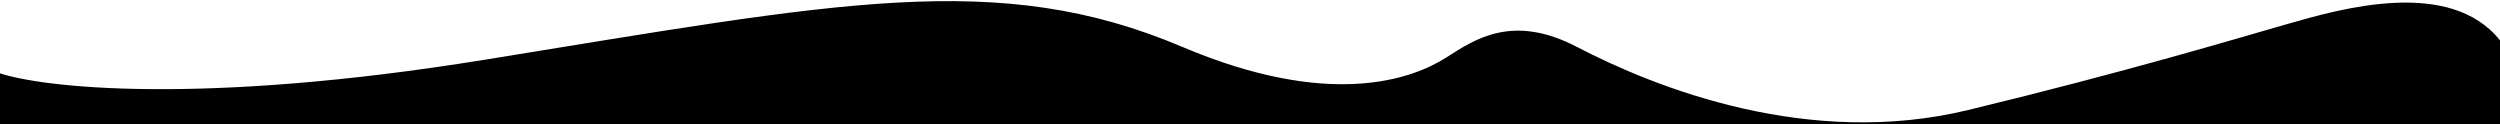
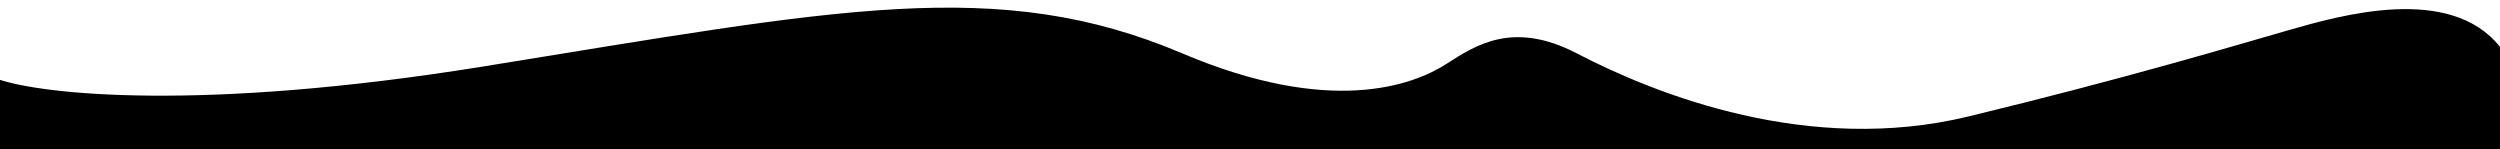
- <svg xmlns="http://www.w3.org/2000/svg" width="1920" height="95" viewBox="0 0 1920 95" fill="none">
-   <path d="M371.5 46C153.5 81.2 32.333 67.333 -1 56V391.5H1920C1920.17 291.333 1920.4 75 1920 31C1881.57 -17.279 1797.52 6.766 1758.23 18.005L1756.5 18.5C1718 29.5 1633.5 55 1511.5 84.5C1389.5 114 1272.5 68 1211 36C1161.8 10.4 1132.82 30 1111 44C1084.5 61 1021.2 84 908 36C766.5 -24 644 2 371.5 46Z" fill="black" />
+ <svg xmlns="http://www.w3.org/2000/svg" width="1920" height="114" viewBox="0 0 1920 114" fill="none" preserveAspectRatio="none">
+   <path d="M371.5 51C153.5 86.2 32.333 72.333 -1 61V396.5H1920C1920.17 296.333 1920.4 80 1920 36C1881.57 -12.279 1797.52 11.765 1758.23 23.005L1756.5 23.5C1718 34.5 1633.5 60 1511.5 89.5C1389.5 119 1272.5 73 1211 41C1161.8 15.4 1132.82 35 1111 49C1084.5 66 1021.2 89 908 41C766.5 -19 644 7 371.5 51Z" fill="black" />
</svg>
